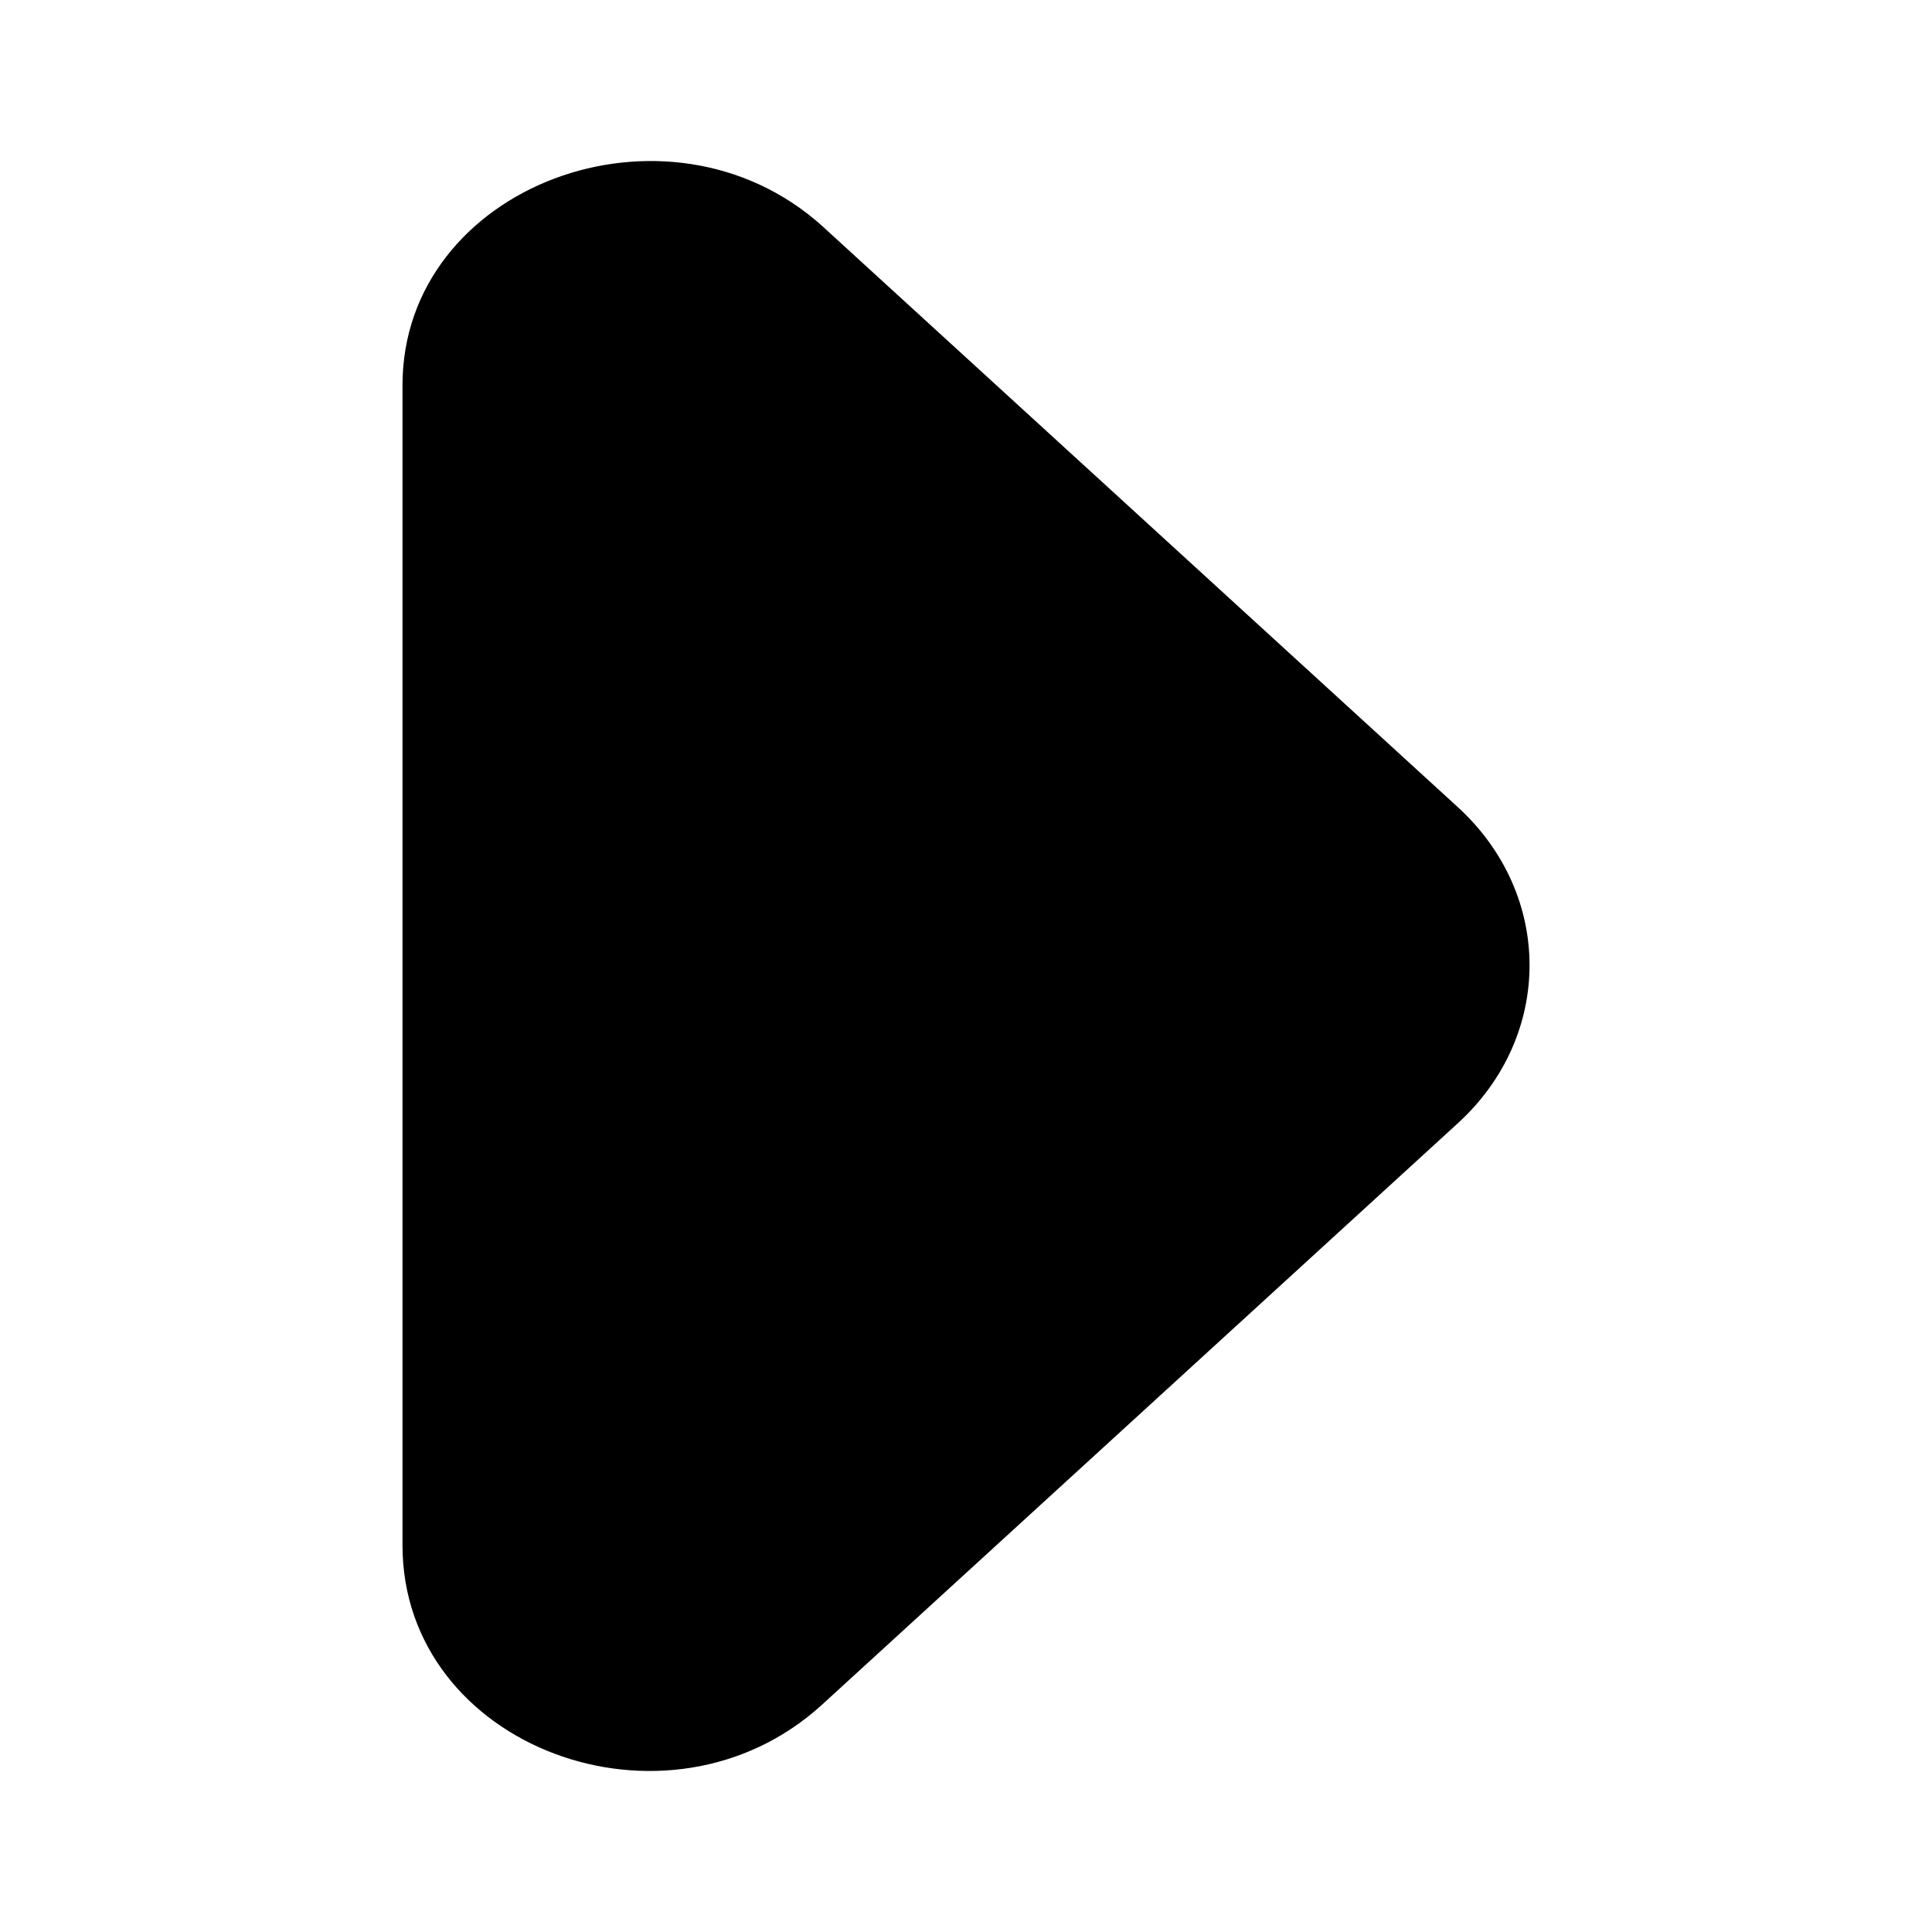
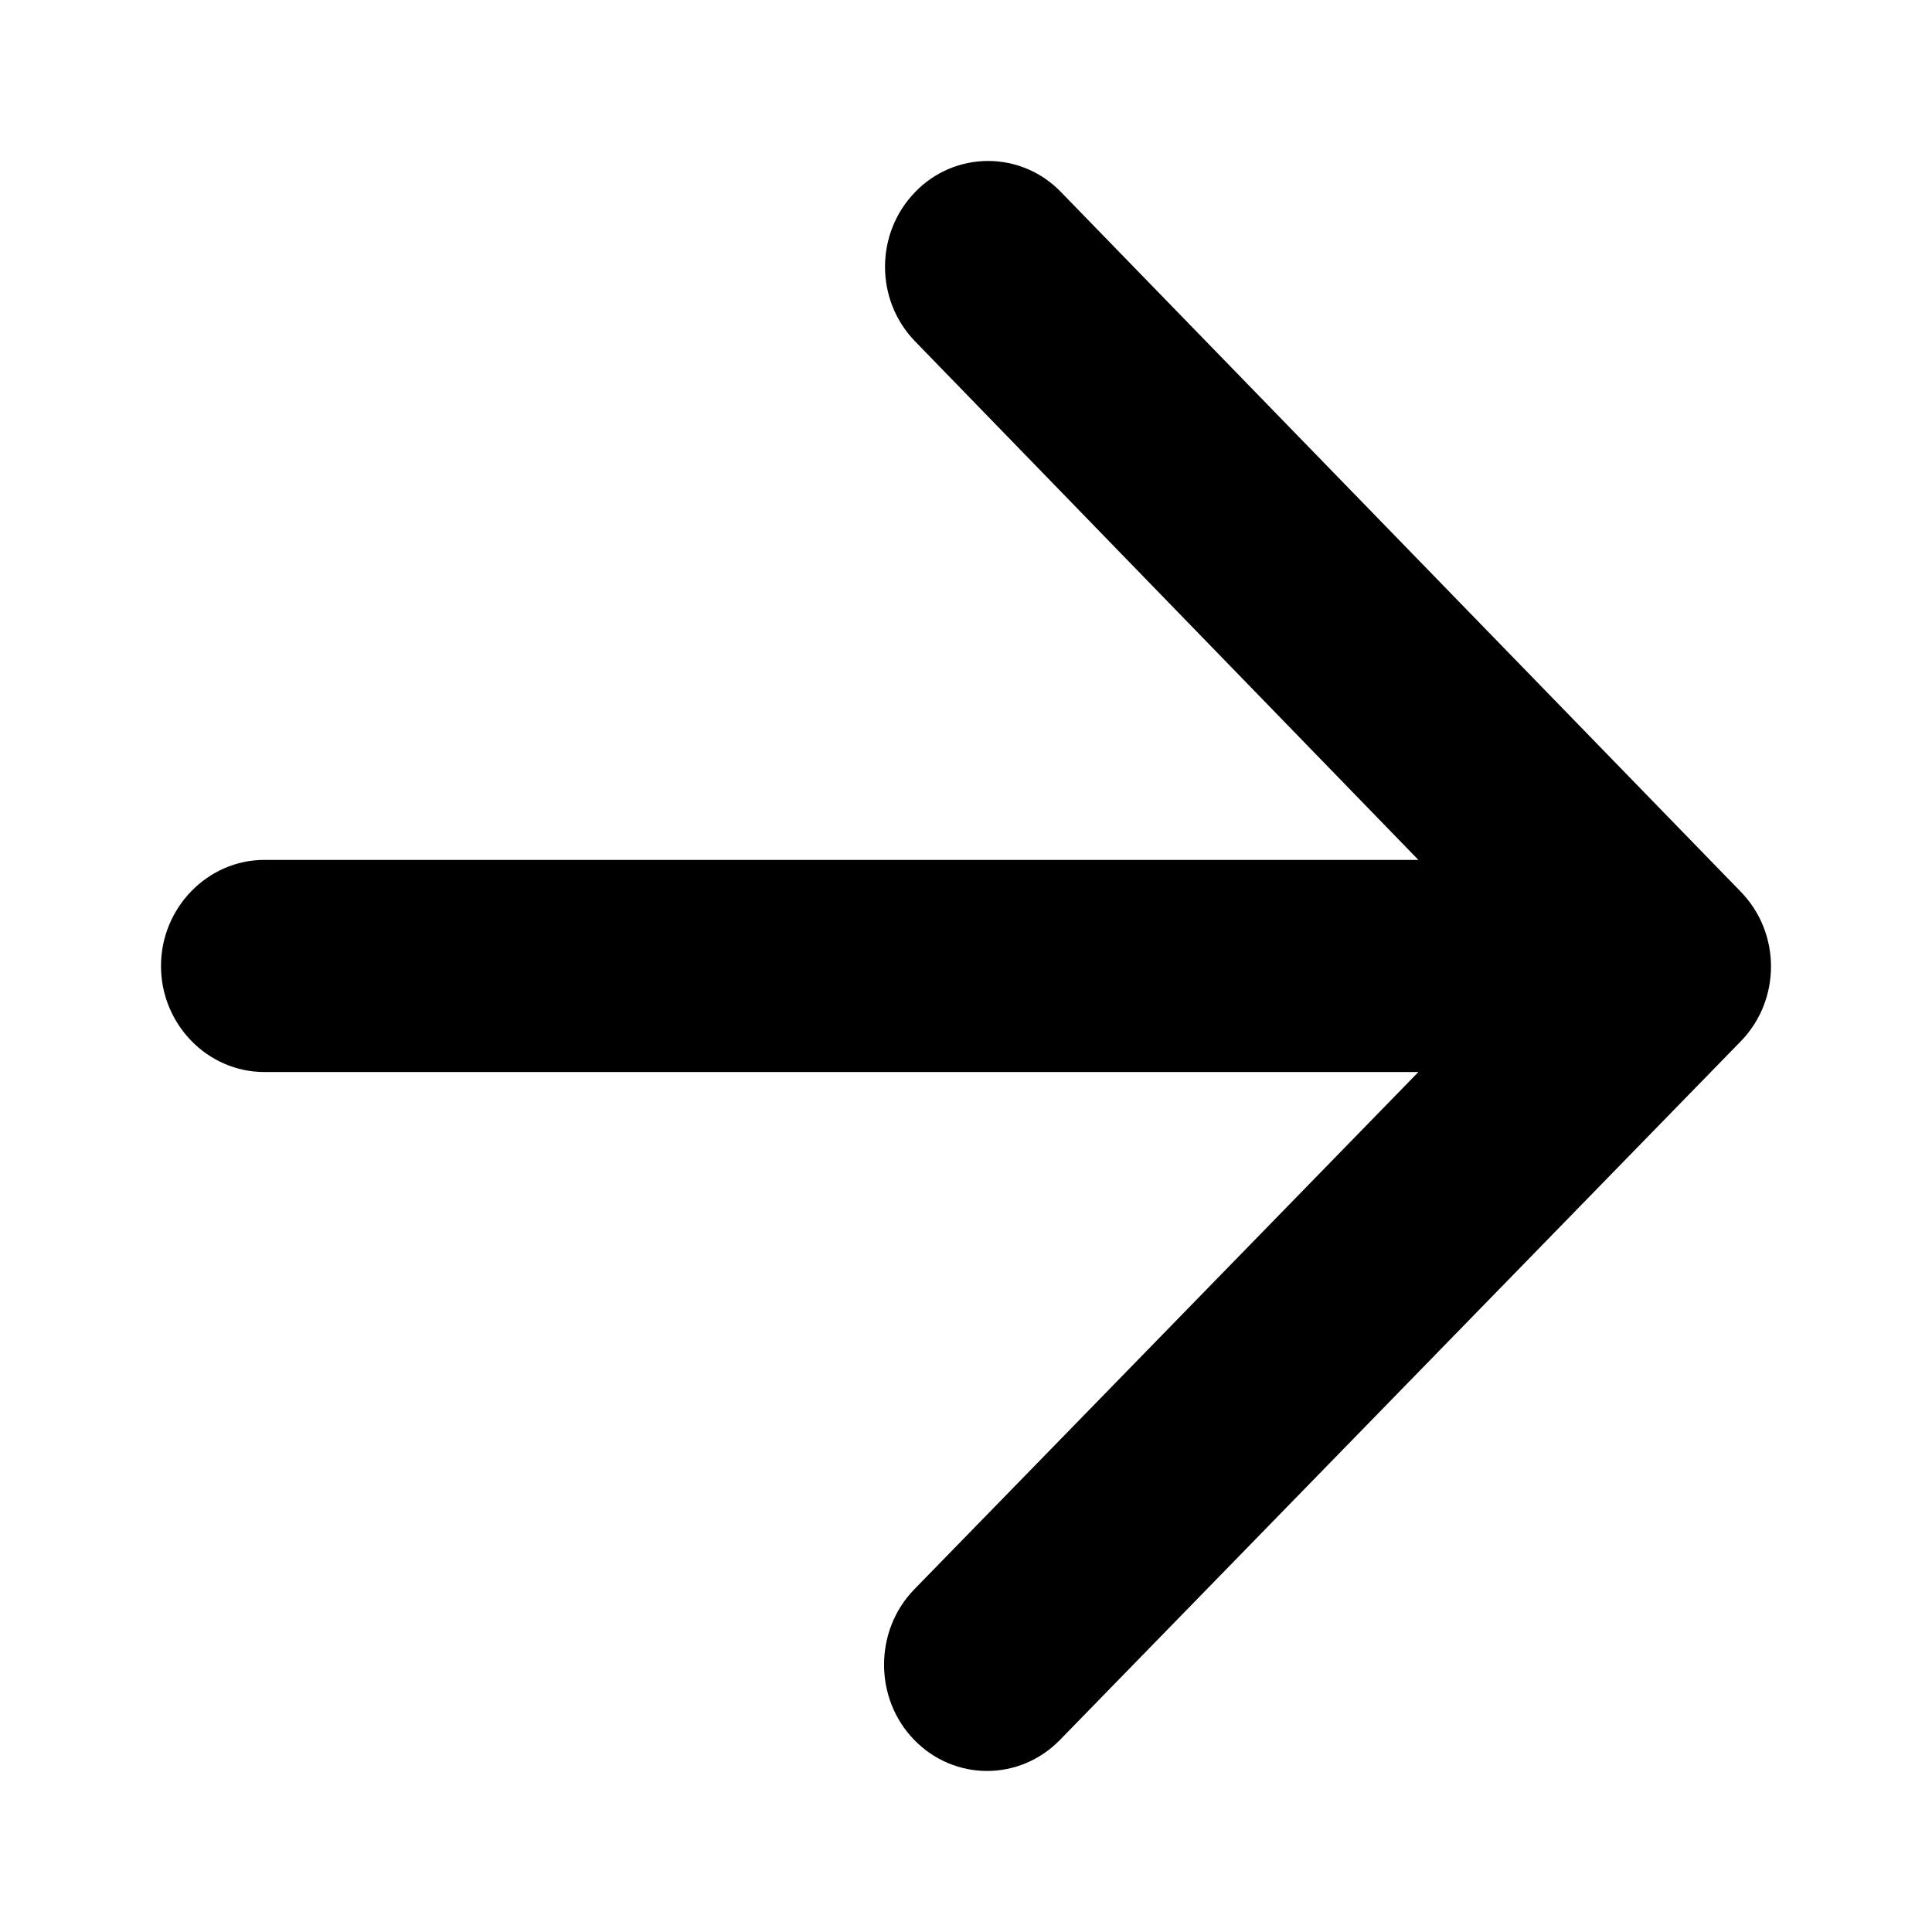
<svg xmlns="http://www.w3.org/2000/svg" width="24" height="24">
-   <path d="m10.213 21.175 7.895-7.22c1.19-1.086 1.19-2.842 0-3.93l-7.895-7.218C8.293 1.08 5 2.305 5 4.786v14.41c0 2.508 3.292 3.734 5.213 1.979Z" />
+   <path d="M3.283 13.317H17.62l-6.263 6.427c-.5.514-.5 1.357 0 1.87.5.514 1.309.514 1.81 0l8.458-8.679c.5-.514.5-1.343 0-1.857l-8.446-8.693a1.255 1.255 0 0 0-1.81 0c-.5.514-.5 1.344 0 1.857l6.251 6.44H3.283C2.578 10.683 2 11.277 2 12c0 .724.578 1.317 1.283 1.317Z" />
</svg>
